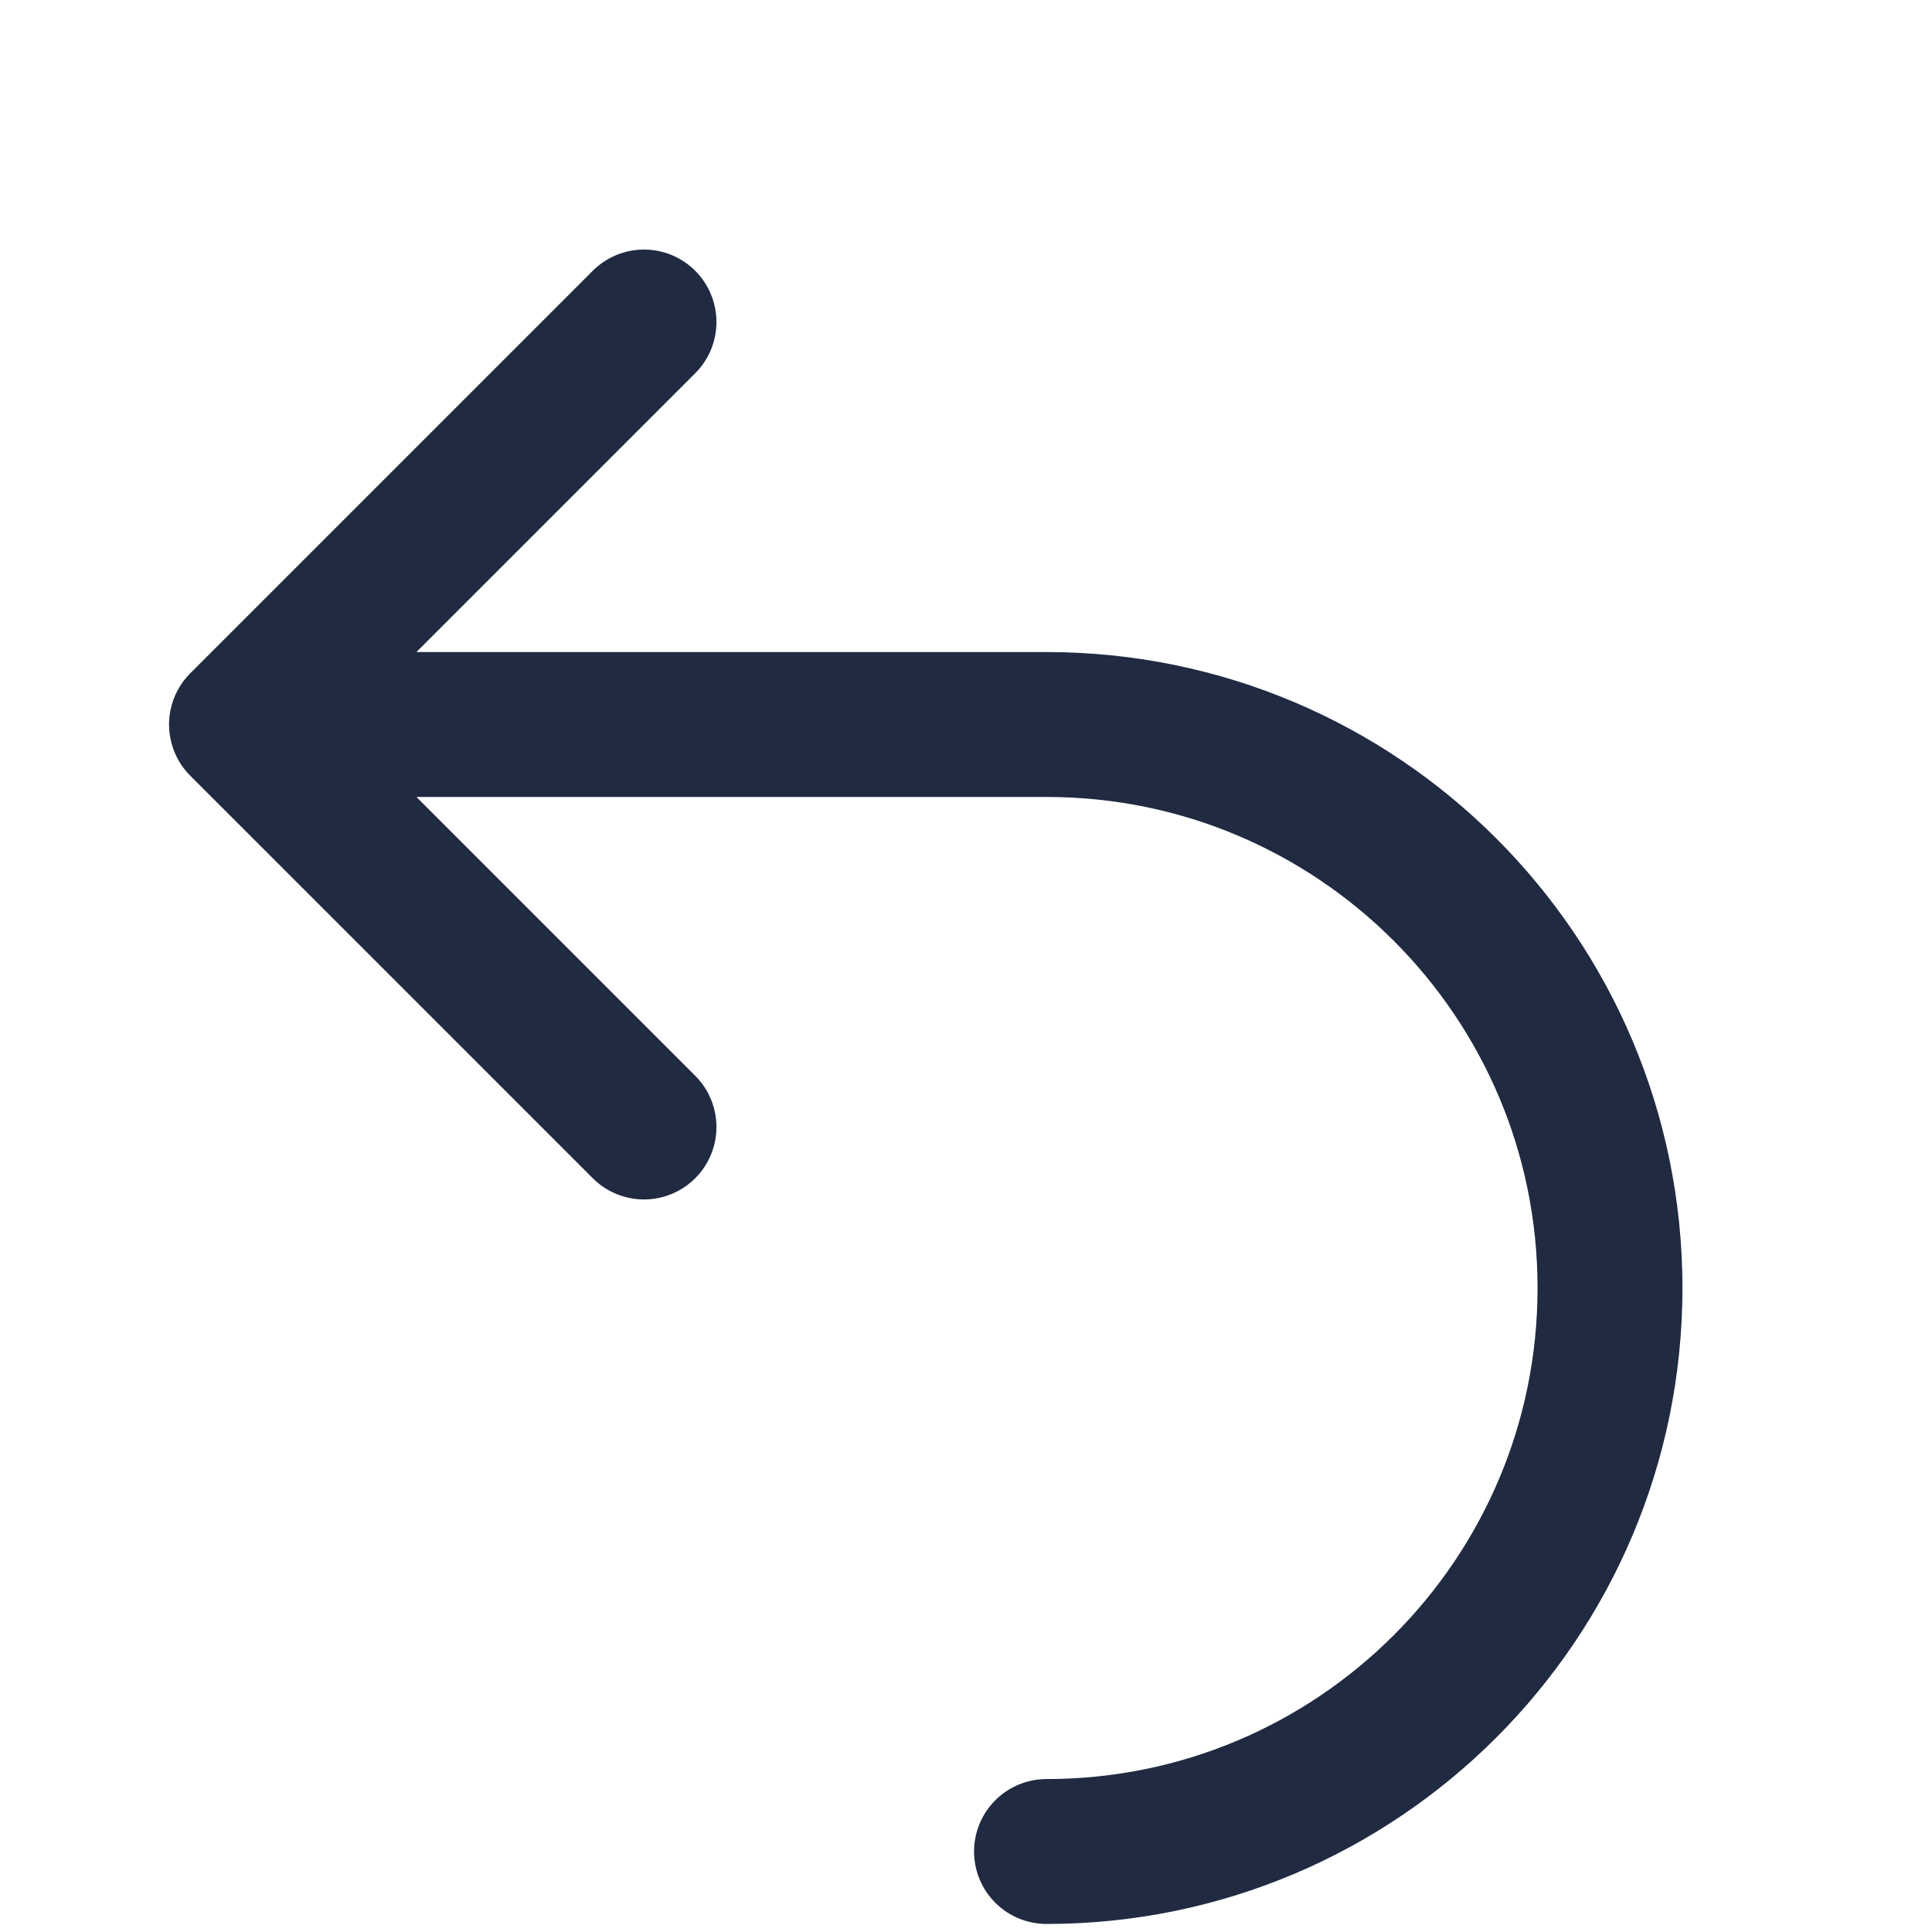
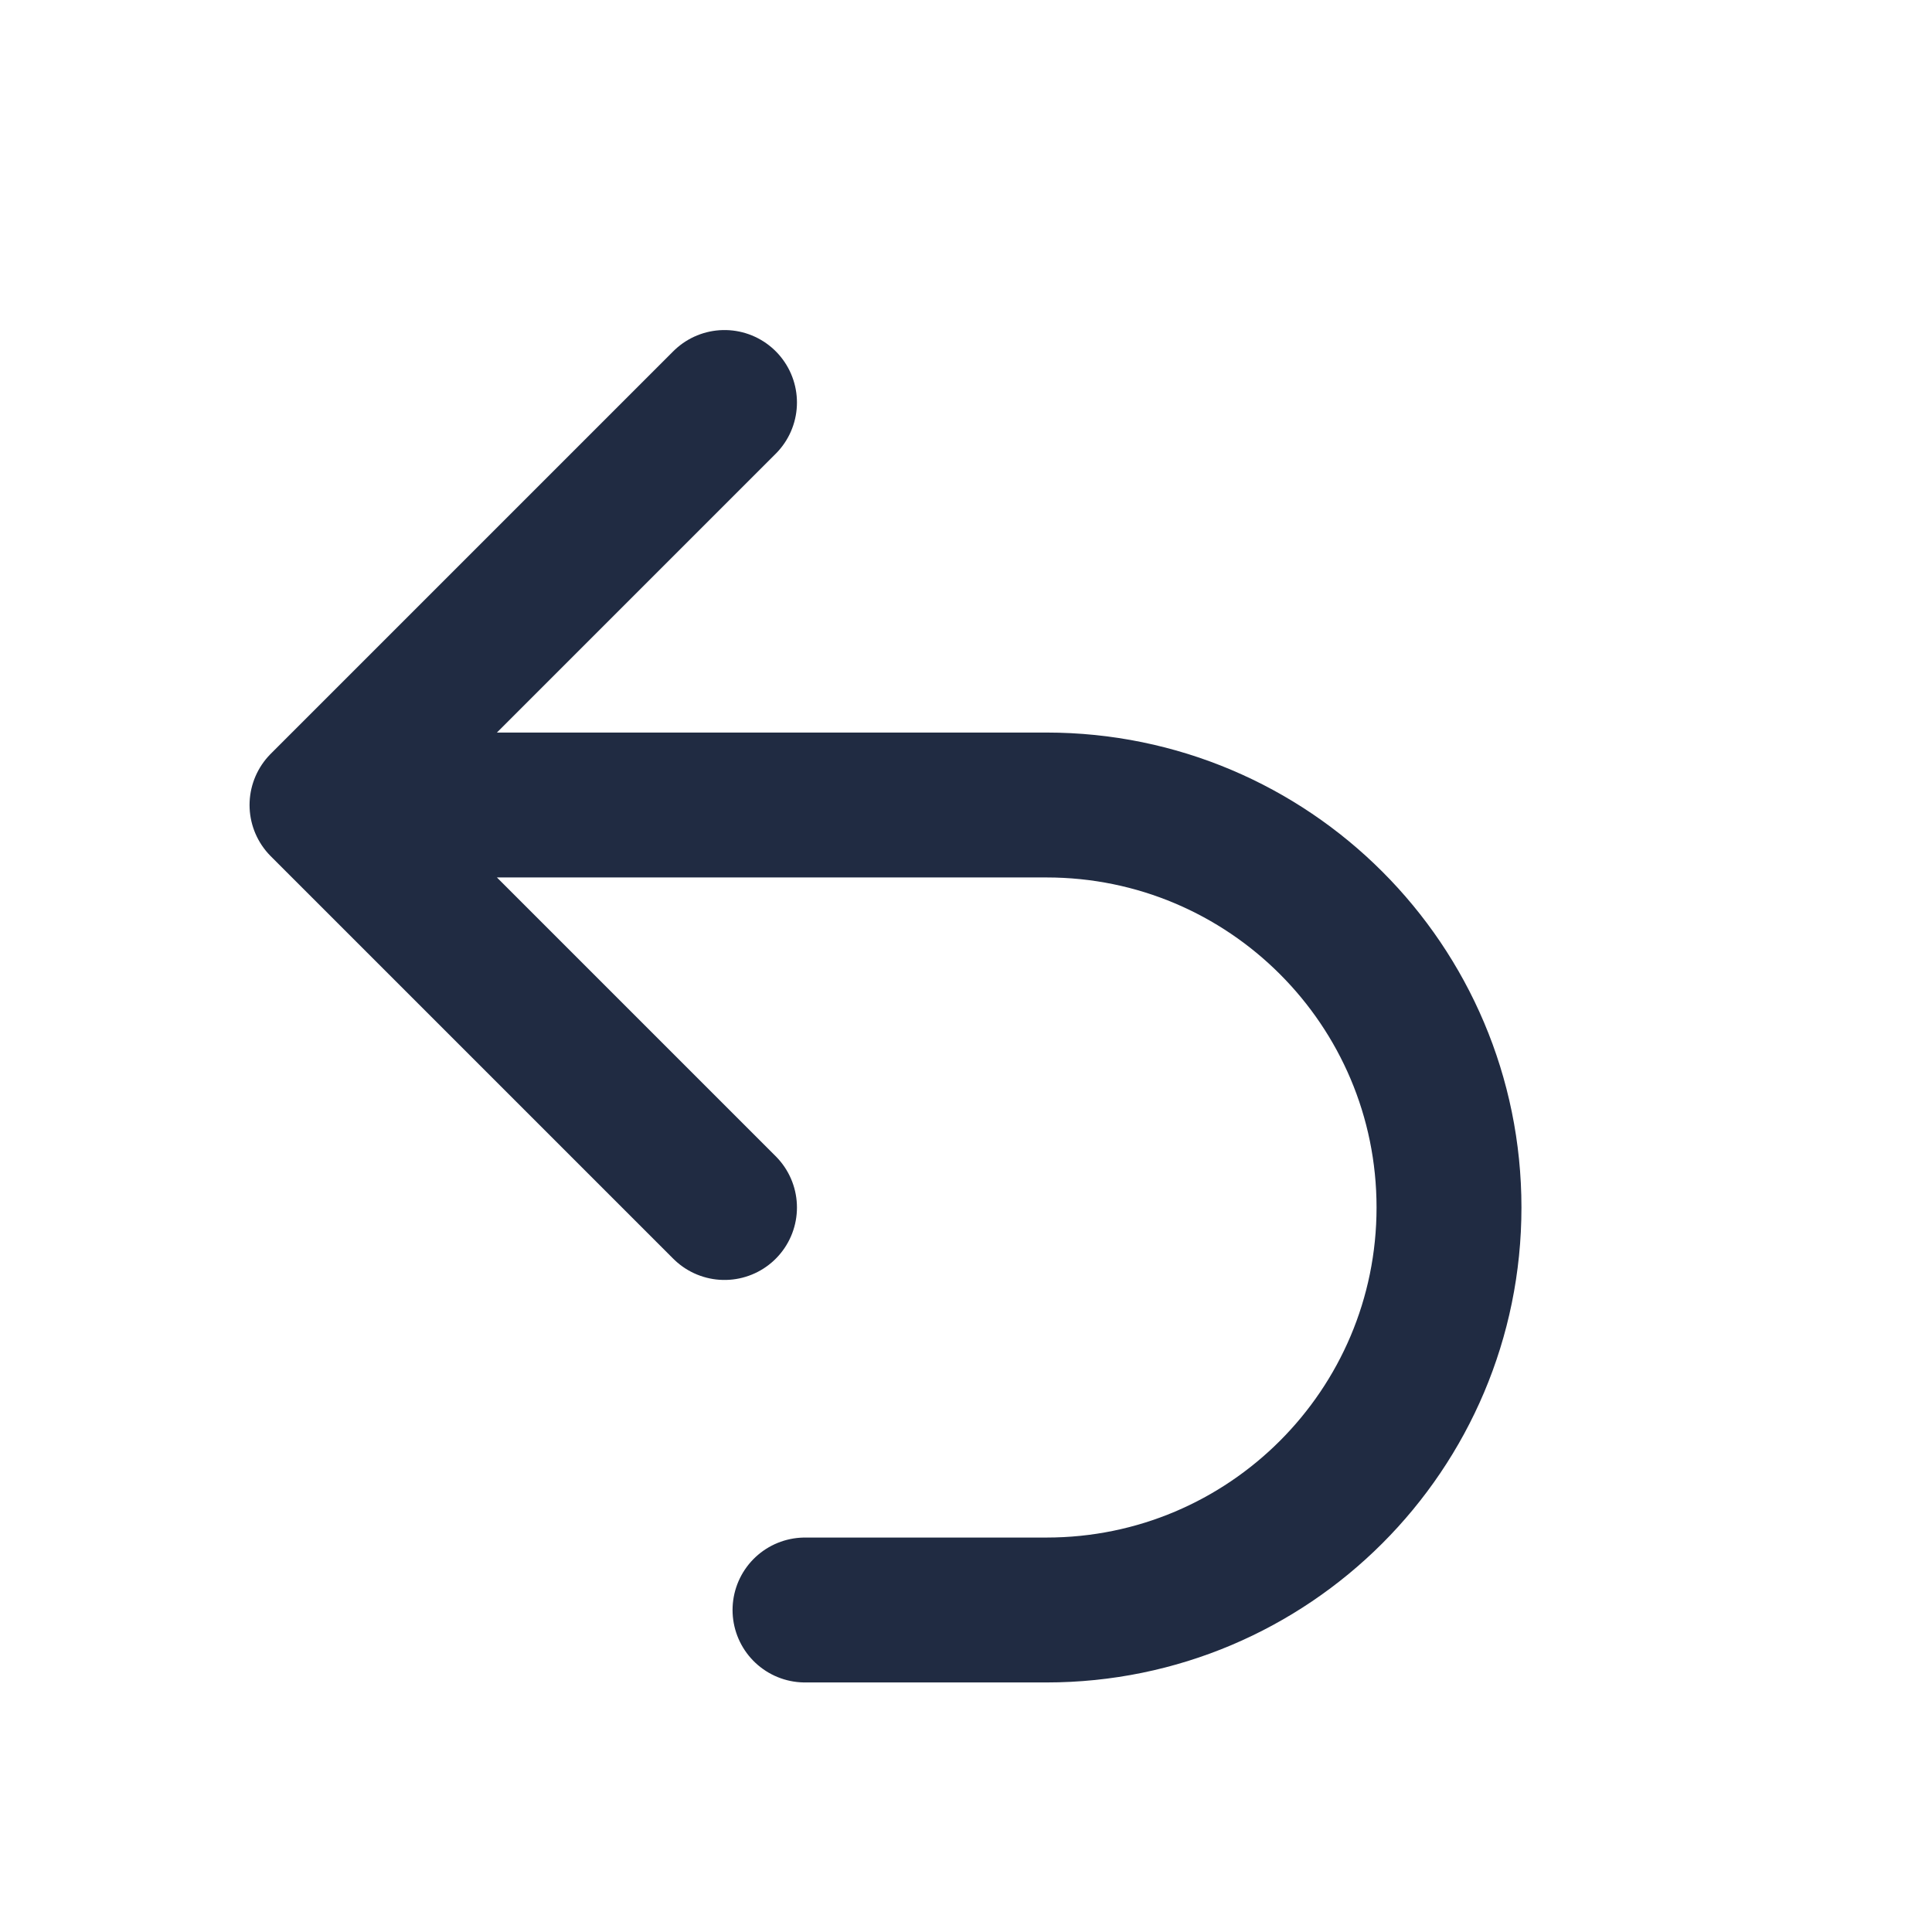
<svg xmlns="http://www.w3.org/2000/svg" viewBox="0 0 24 24" fill="none" stroke="#202b42" stroke-width="1.8" stroke-linecap="round" stroke-linejoin="round">
-   <path d="M8 4L3 9l5 5M3 9h10a7 7 0 010 14" />
+   <path d="m9 5-5 5 5 5M4 10h9a5 5 0 0 1 0 10h-3" />
</svg>
